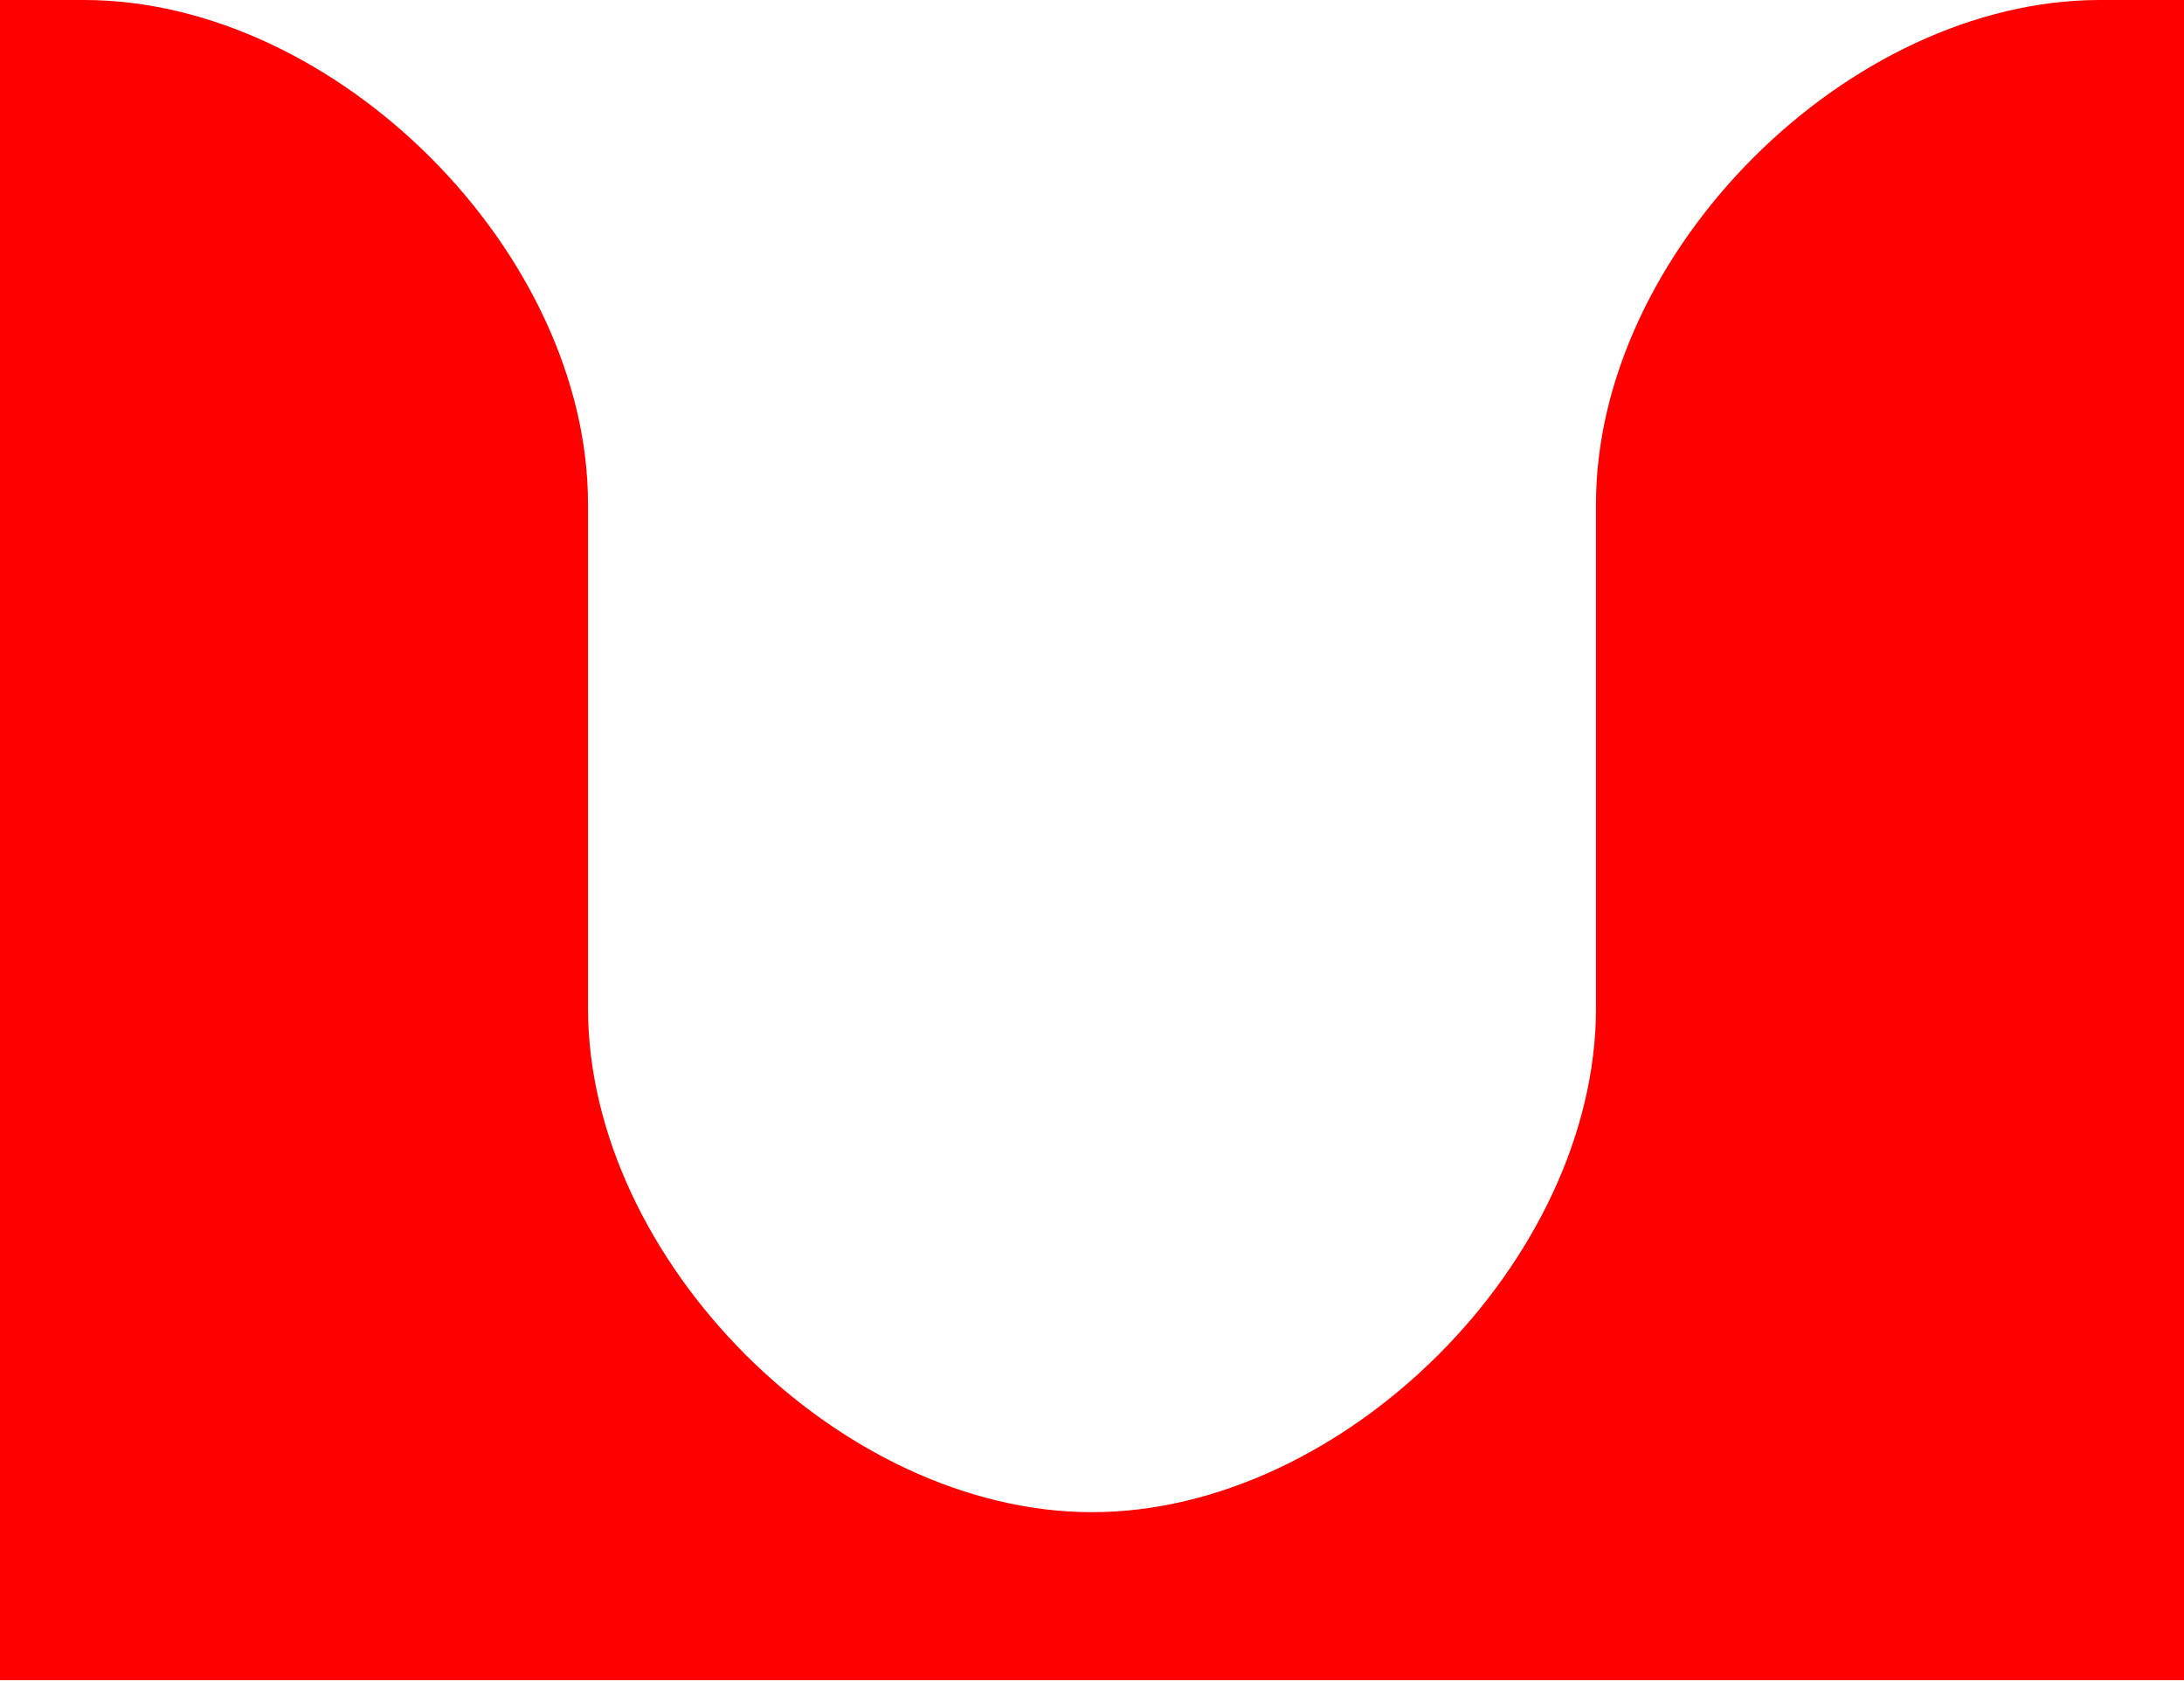
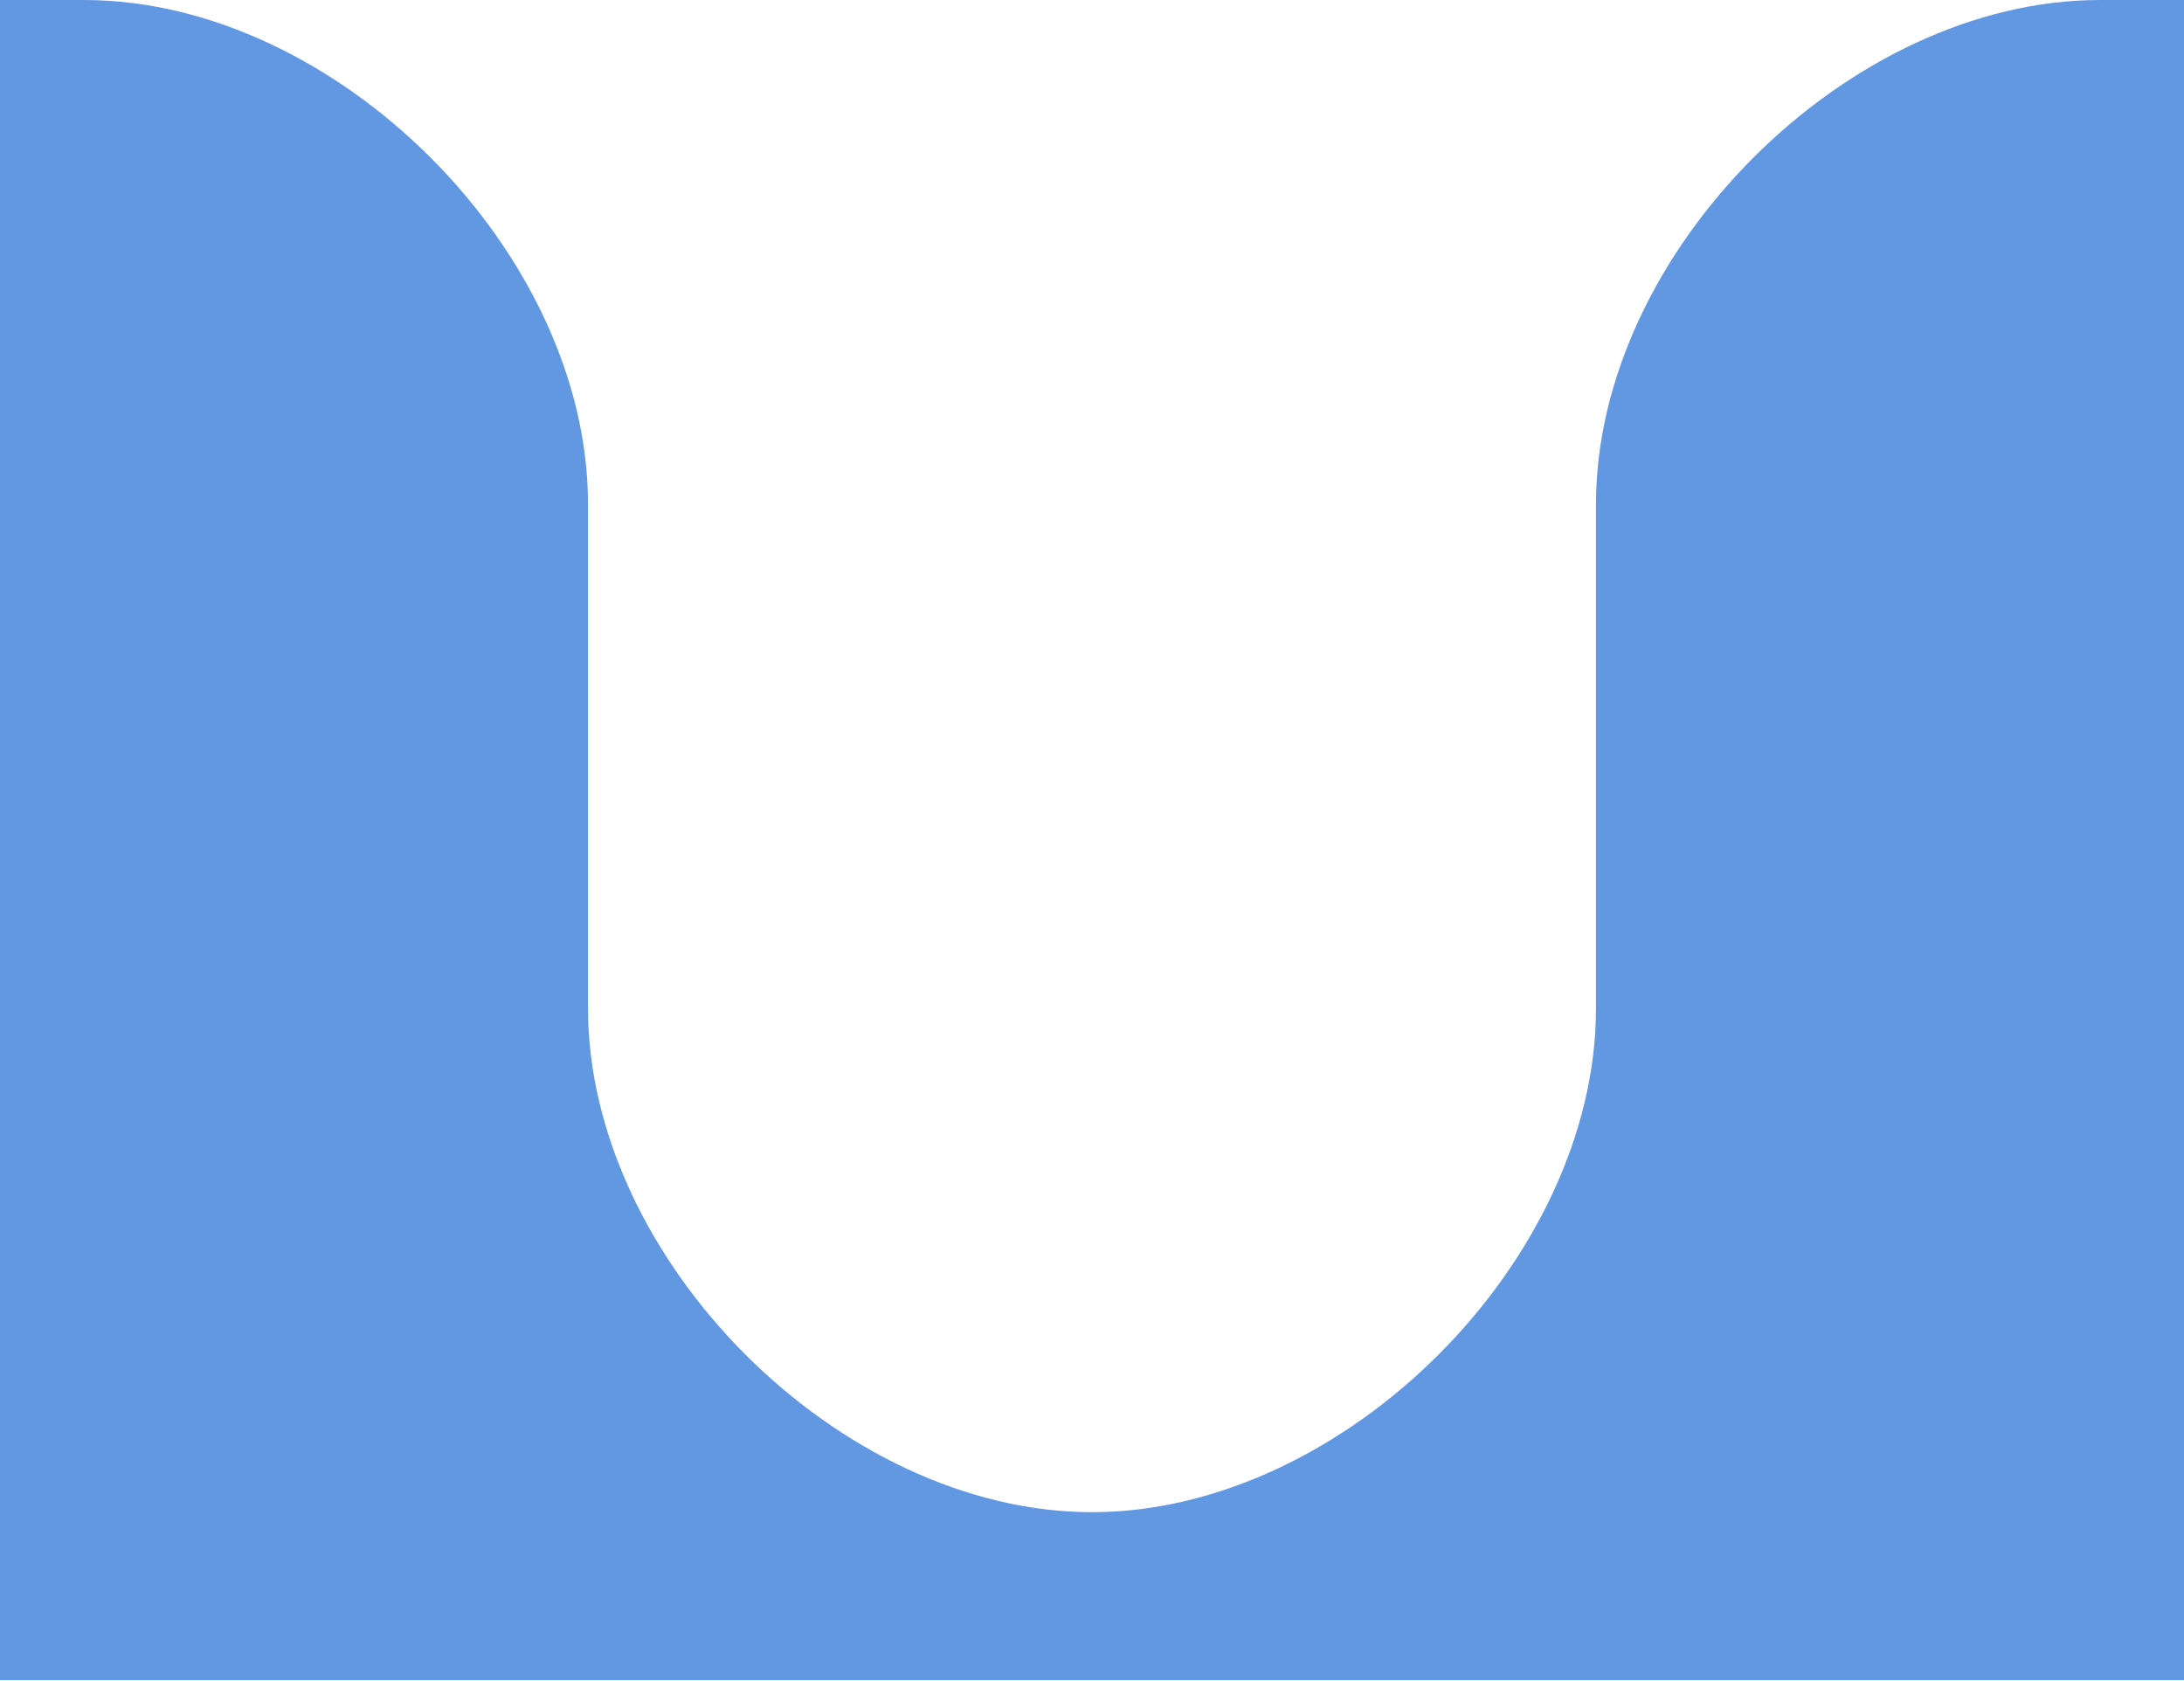
<svg xmlns="http://www.w3.org/2000/svg" width="130" height="100">
  <g>
-     <path id="utz-border-image" d="m0,0l5,0c15,0 30,15 30,30l0,30c0,15 15,30 30,30c15,0 30,-15 30,-30l0,-30c0,-15 15,-30 30,-30l5,0l0,100l-130,0l0,-100z" stroke-linecap="null" stroke-linejoin="null" stroke-width="0" stroke="#000000" fill="#FF0000" />
+     <path id="utz-border-image" d="m0,0l5,0c15,0 30,15 30,30l0,30c0,15 15,30 30,30c15,0 30,-15 30,-30l0,-30c0,-15 15,-30 30,-30l5,0l0,100l-130,0l0,-100z" stroke-linecap="null" stroke-linejoin="null" stroke-width="0" stroke="#000000" fill="#6298E2" />
  </g>
</svg>
